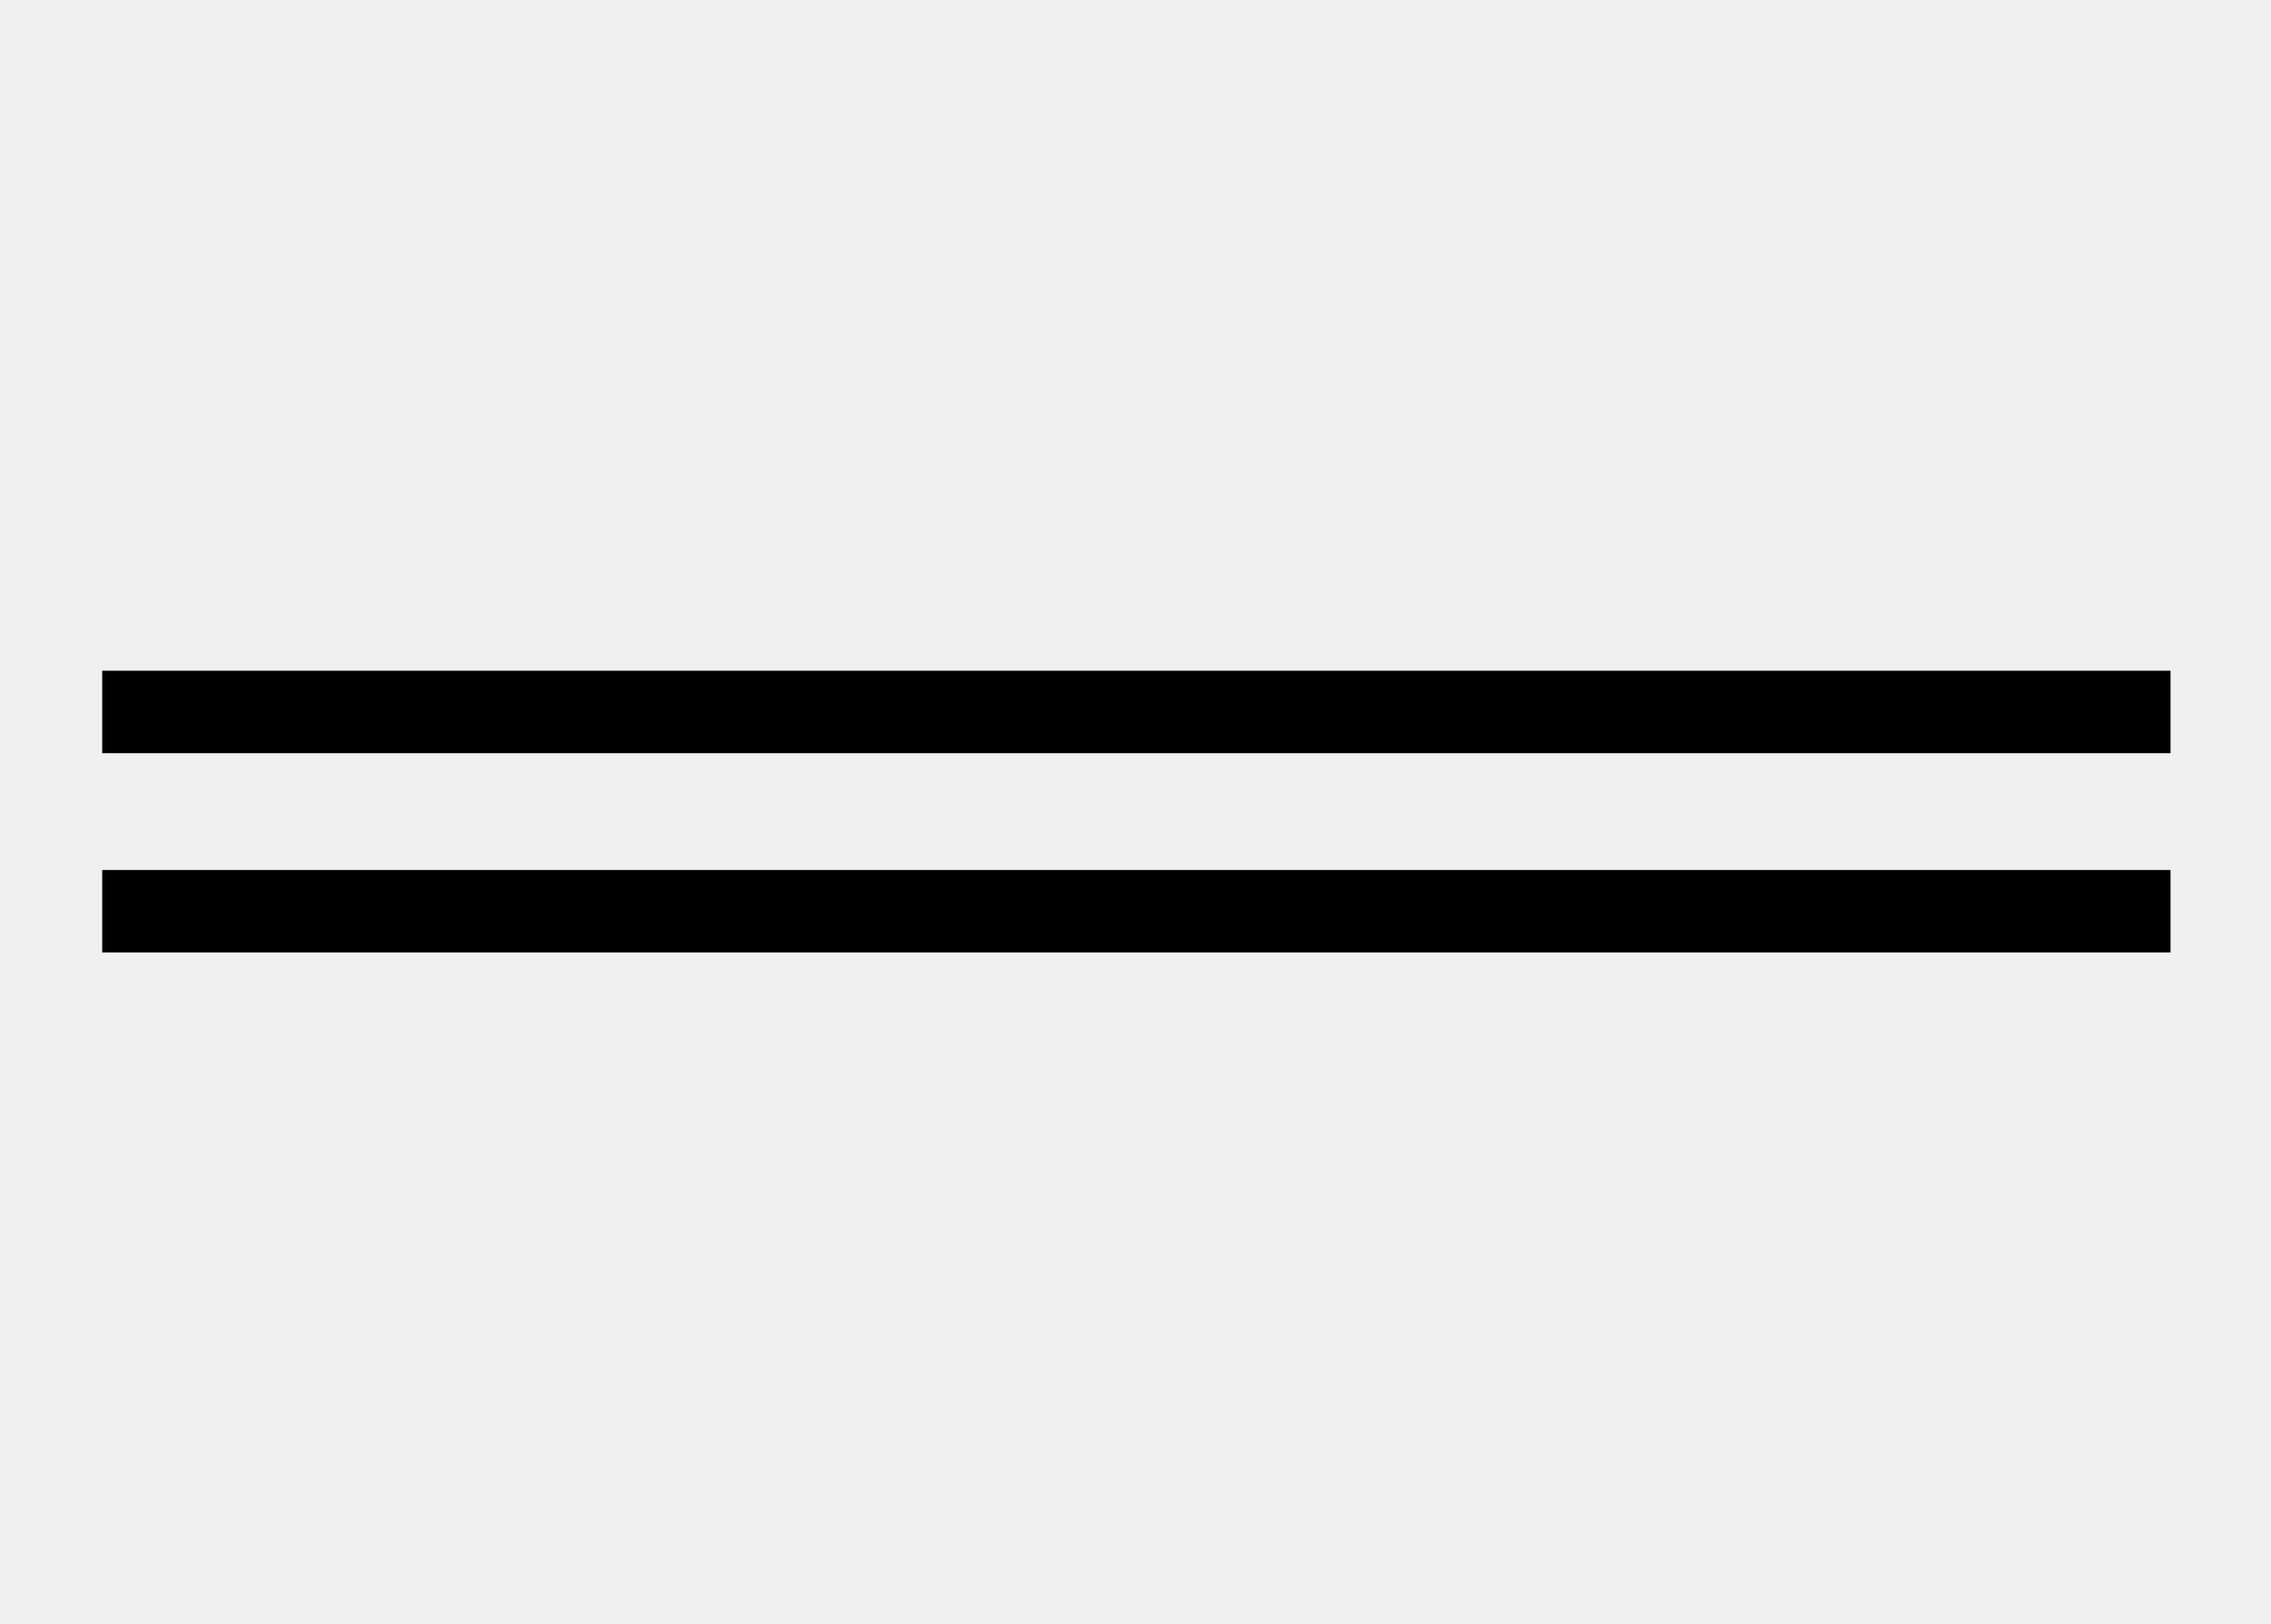
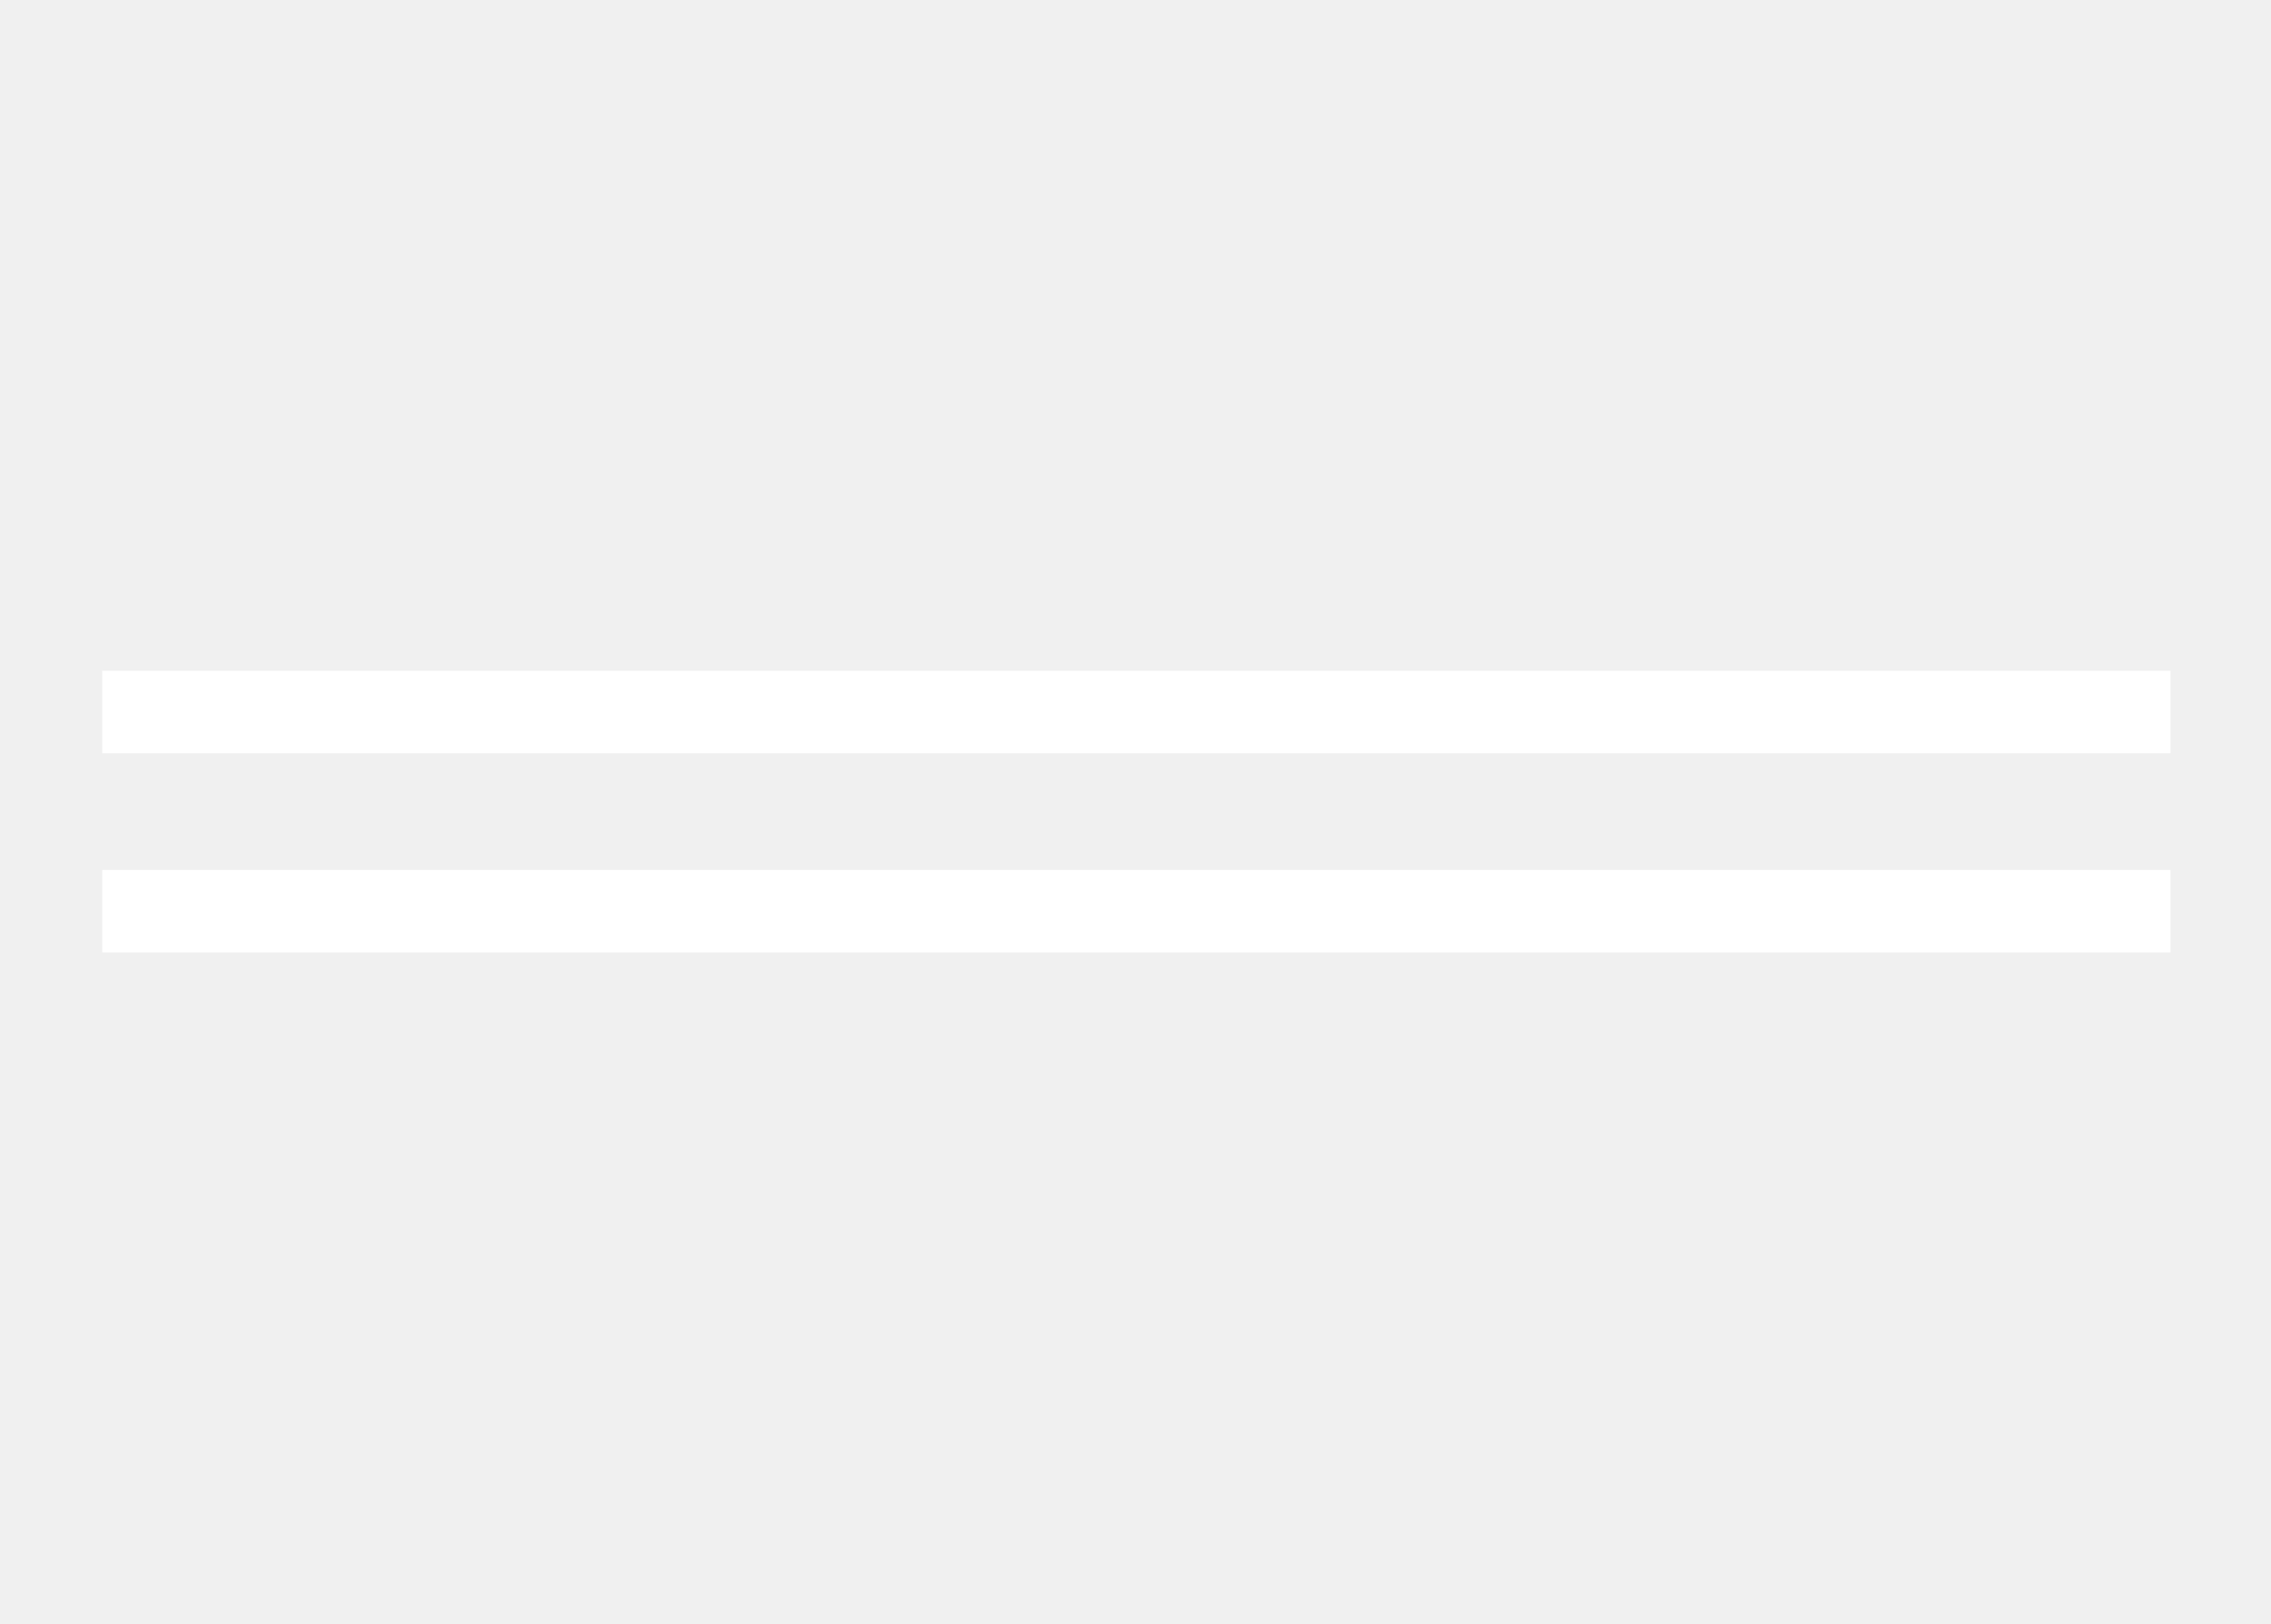
<svg xmlns="http://www.w3.org/2000/svg" version="1.1" width="396.600" height="283.500" viewBox="0 0 396.600 283.500">
-   <g transform="scale(10.0) translate(-561.855, -75.045)">
+   <g fill="#ffffff" transform="scale(10.0) translate(-561.855, -75.045)">
    <path transform="matrix(1,0,0,-1,0,595.276)" d="M563.64 508.516H599.76V507.076H563.64Z" fill-rule="evenodd" />
    <path transform="matrix(1,0,0,-1,0,595.276)" d="M563.64 505.036H599.76V503.596H563.64Z" fill-rule="evenodd" />
  </g>
</svg>
